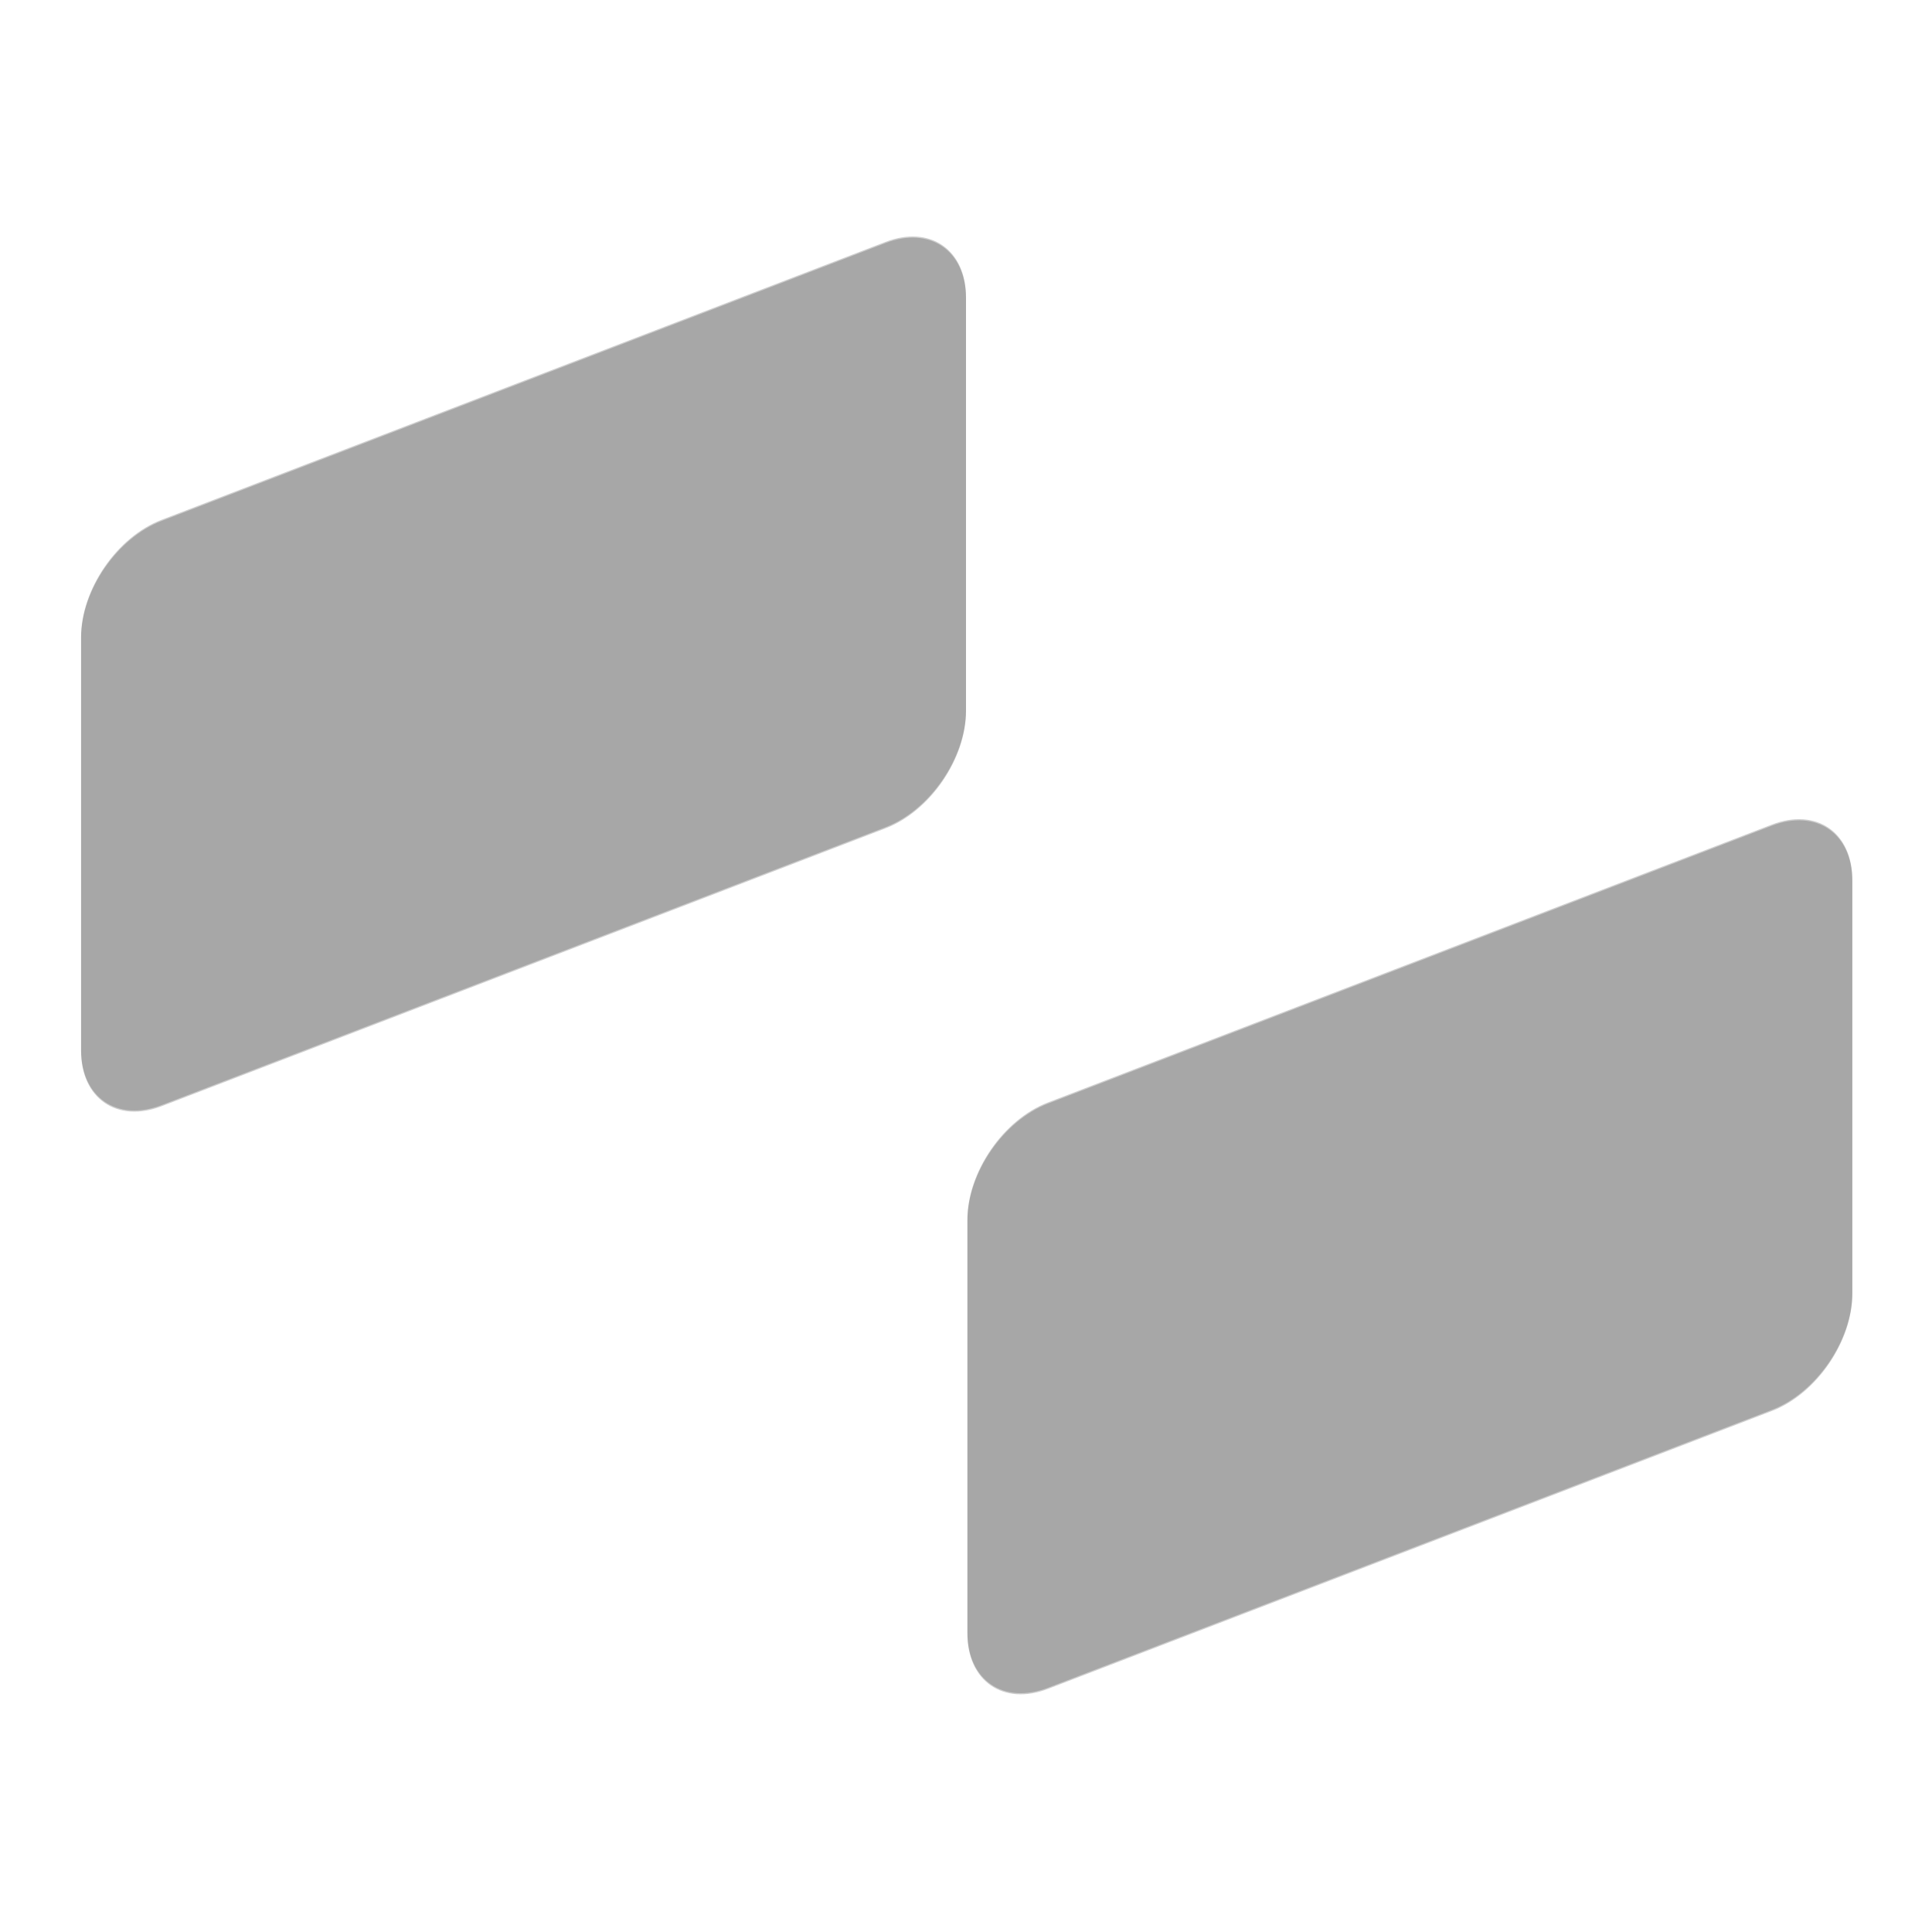
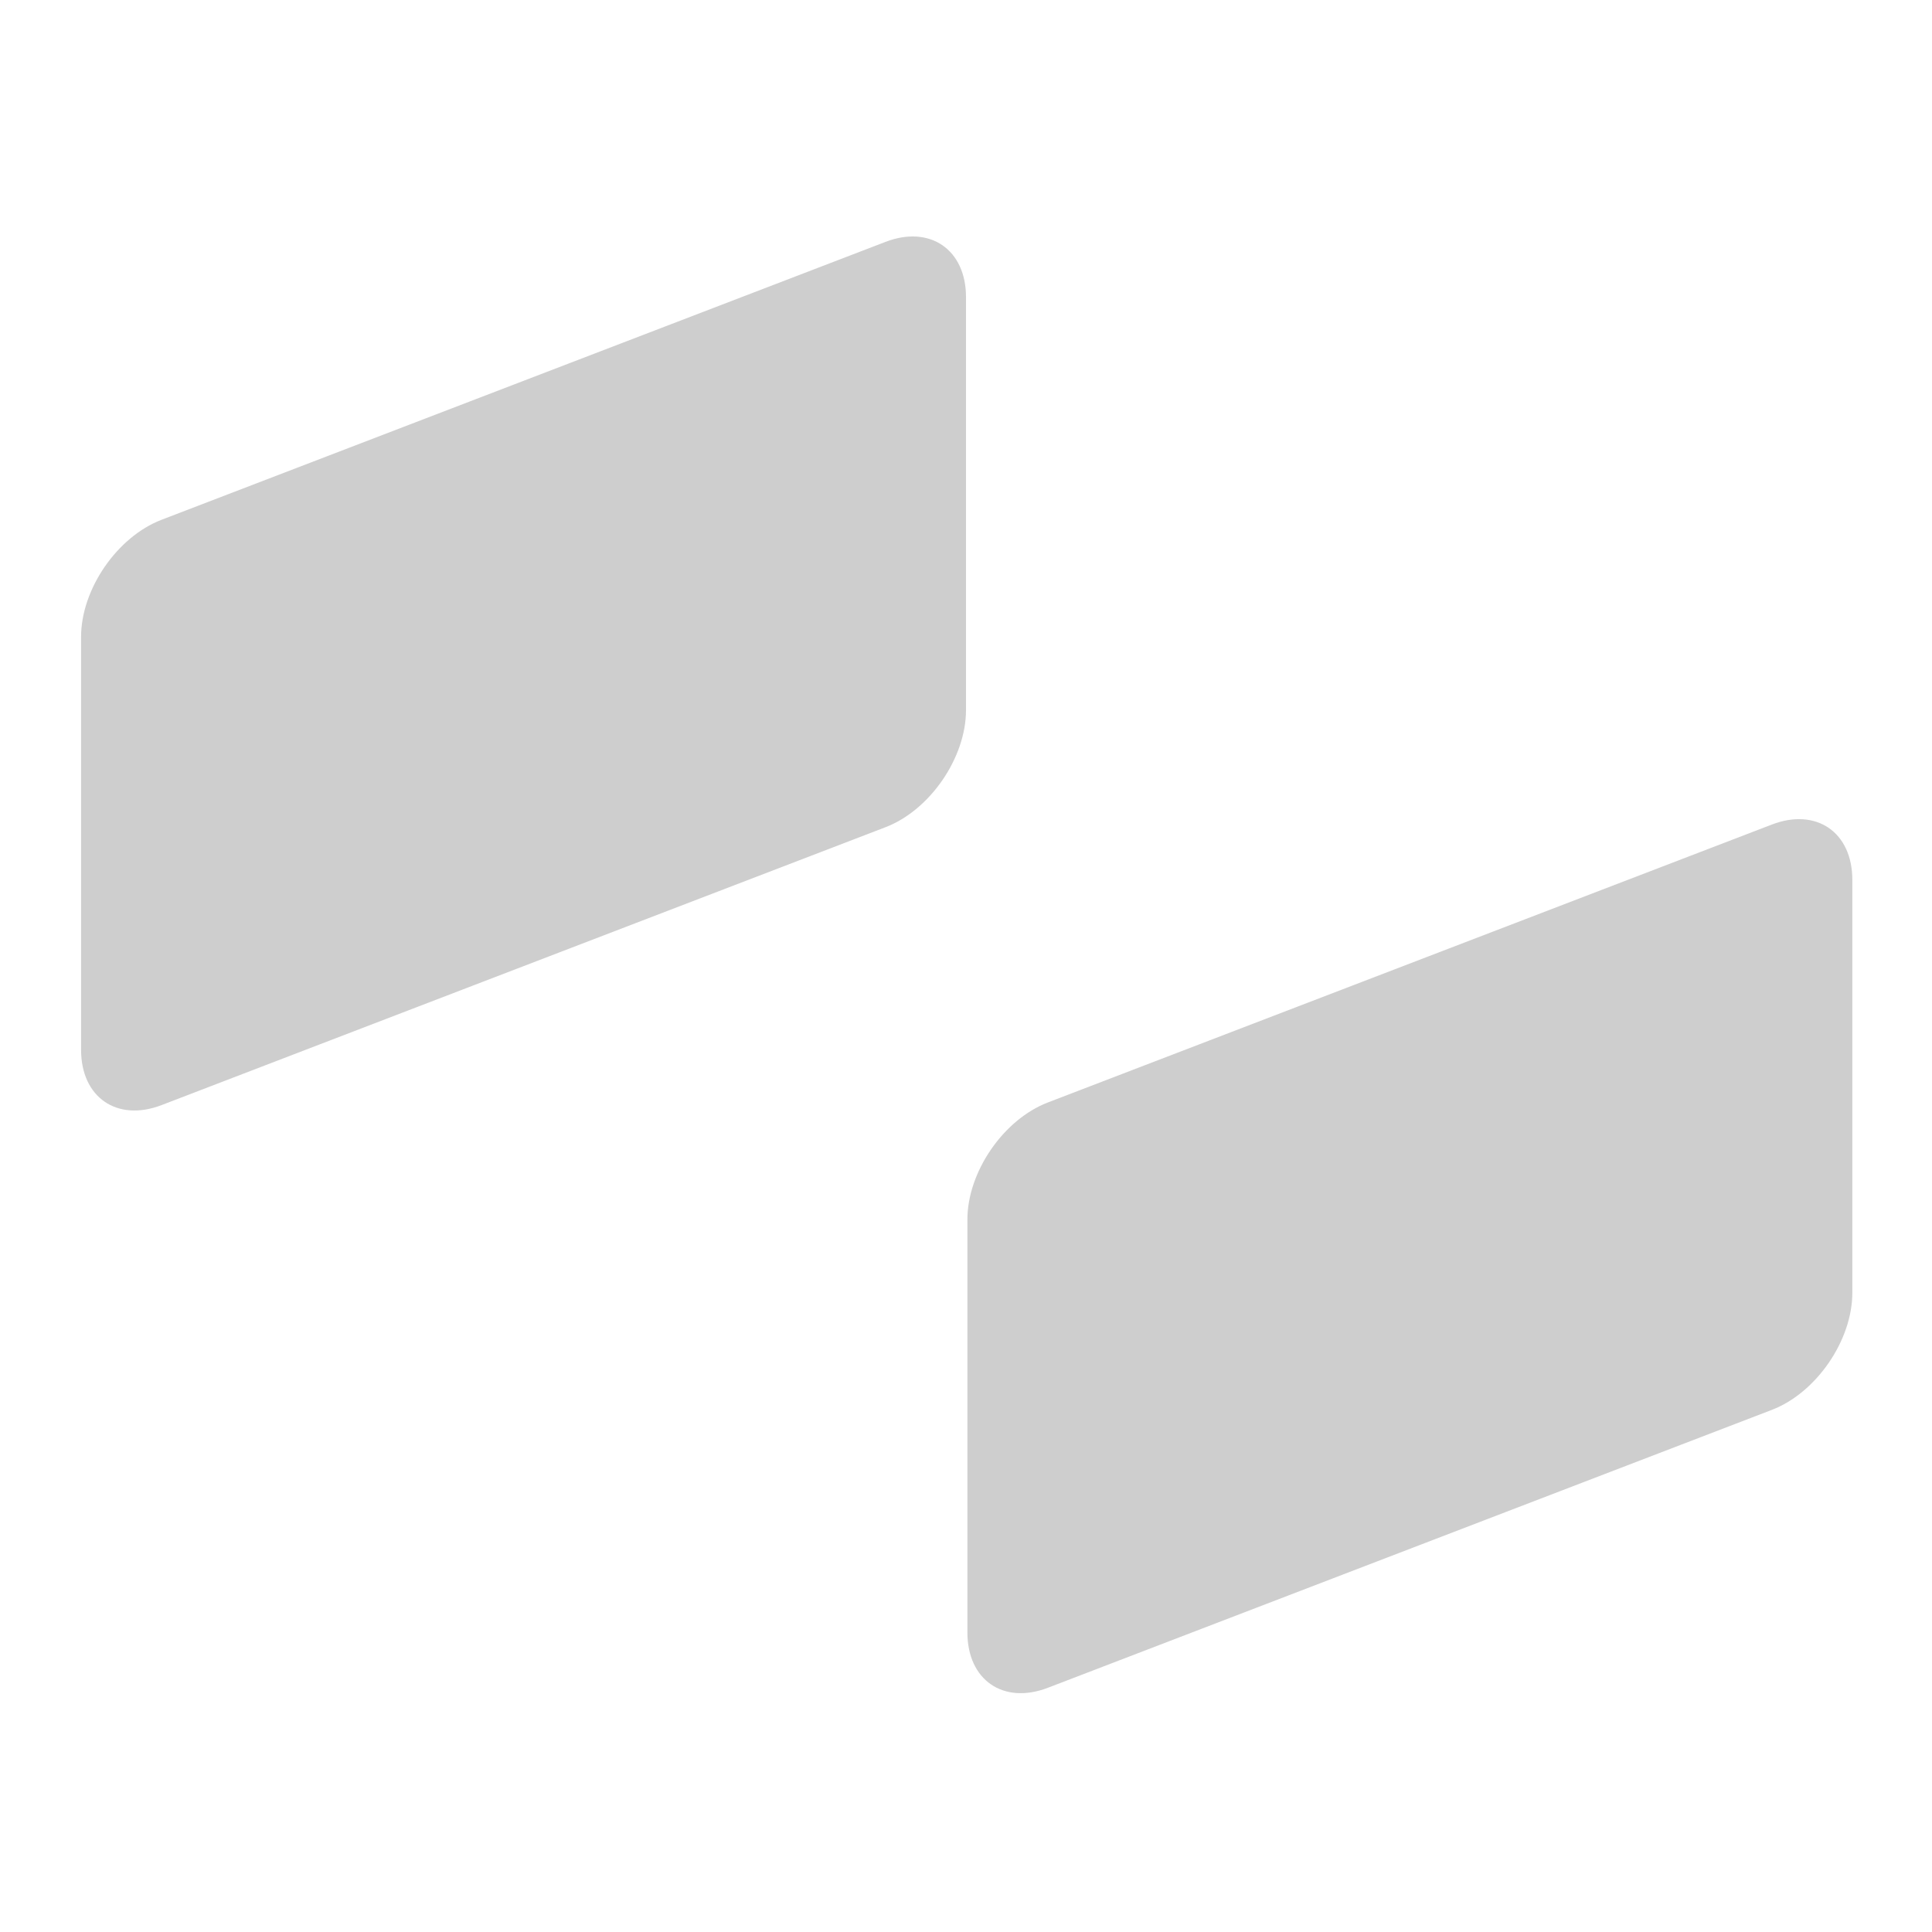
<svg xmlns="http://www.w3.org/2000/svg" width="2049" height="2049" viewBox="0 0 2049 2049" fill="none">
  <rect width="1005.28" height="620.771" rx="91.389" transform="matrix(-0.93358 0.358368 0 1 1024.5 223.759)" fill="#151515" fill-opacity="0.21" />
  <rect width="1005.28" height="620.771" rx="91.389" transform="matrix(-0.93358 0.358368 0 1 1964.5 841.722)" fill="#151515" fill-opacity="0.21" />
-   <rect width="1005.28" height="620.771" rx="91.389" transform="matrix(-0.93358 0.358368 0 1 1024.5 225)" fill="#151515" fill-opacity="0.21" />
-   <rect width="1005.28" height="620.771" rx="91.389" transform="matrix(-0.93358 0.358368 0 1 1964.5 842.963)" fill="#151515" fill-opacity="0.21" />
</svg>
